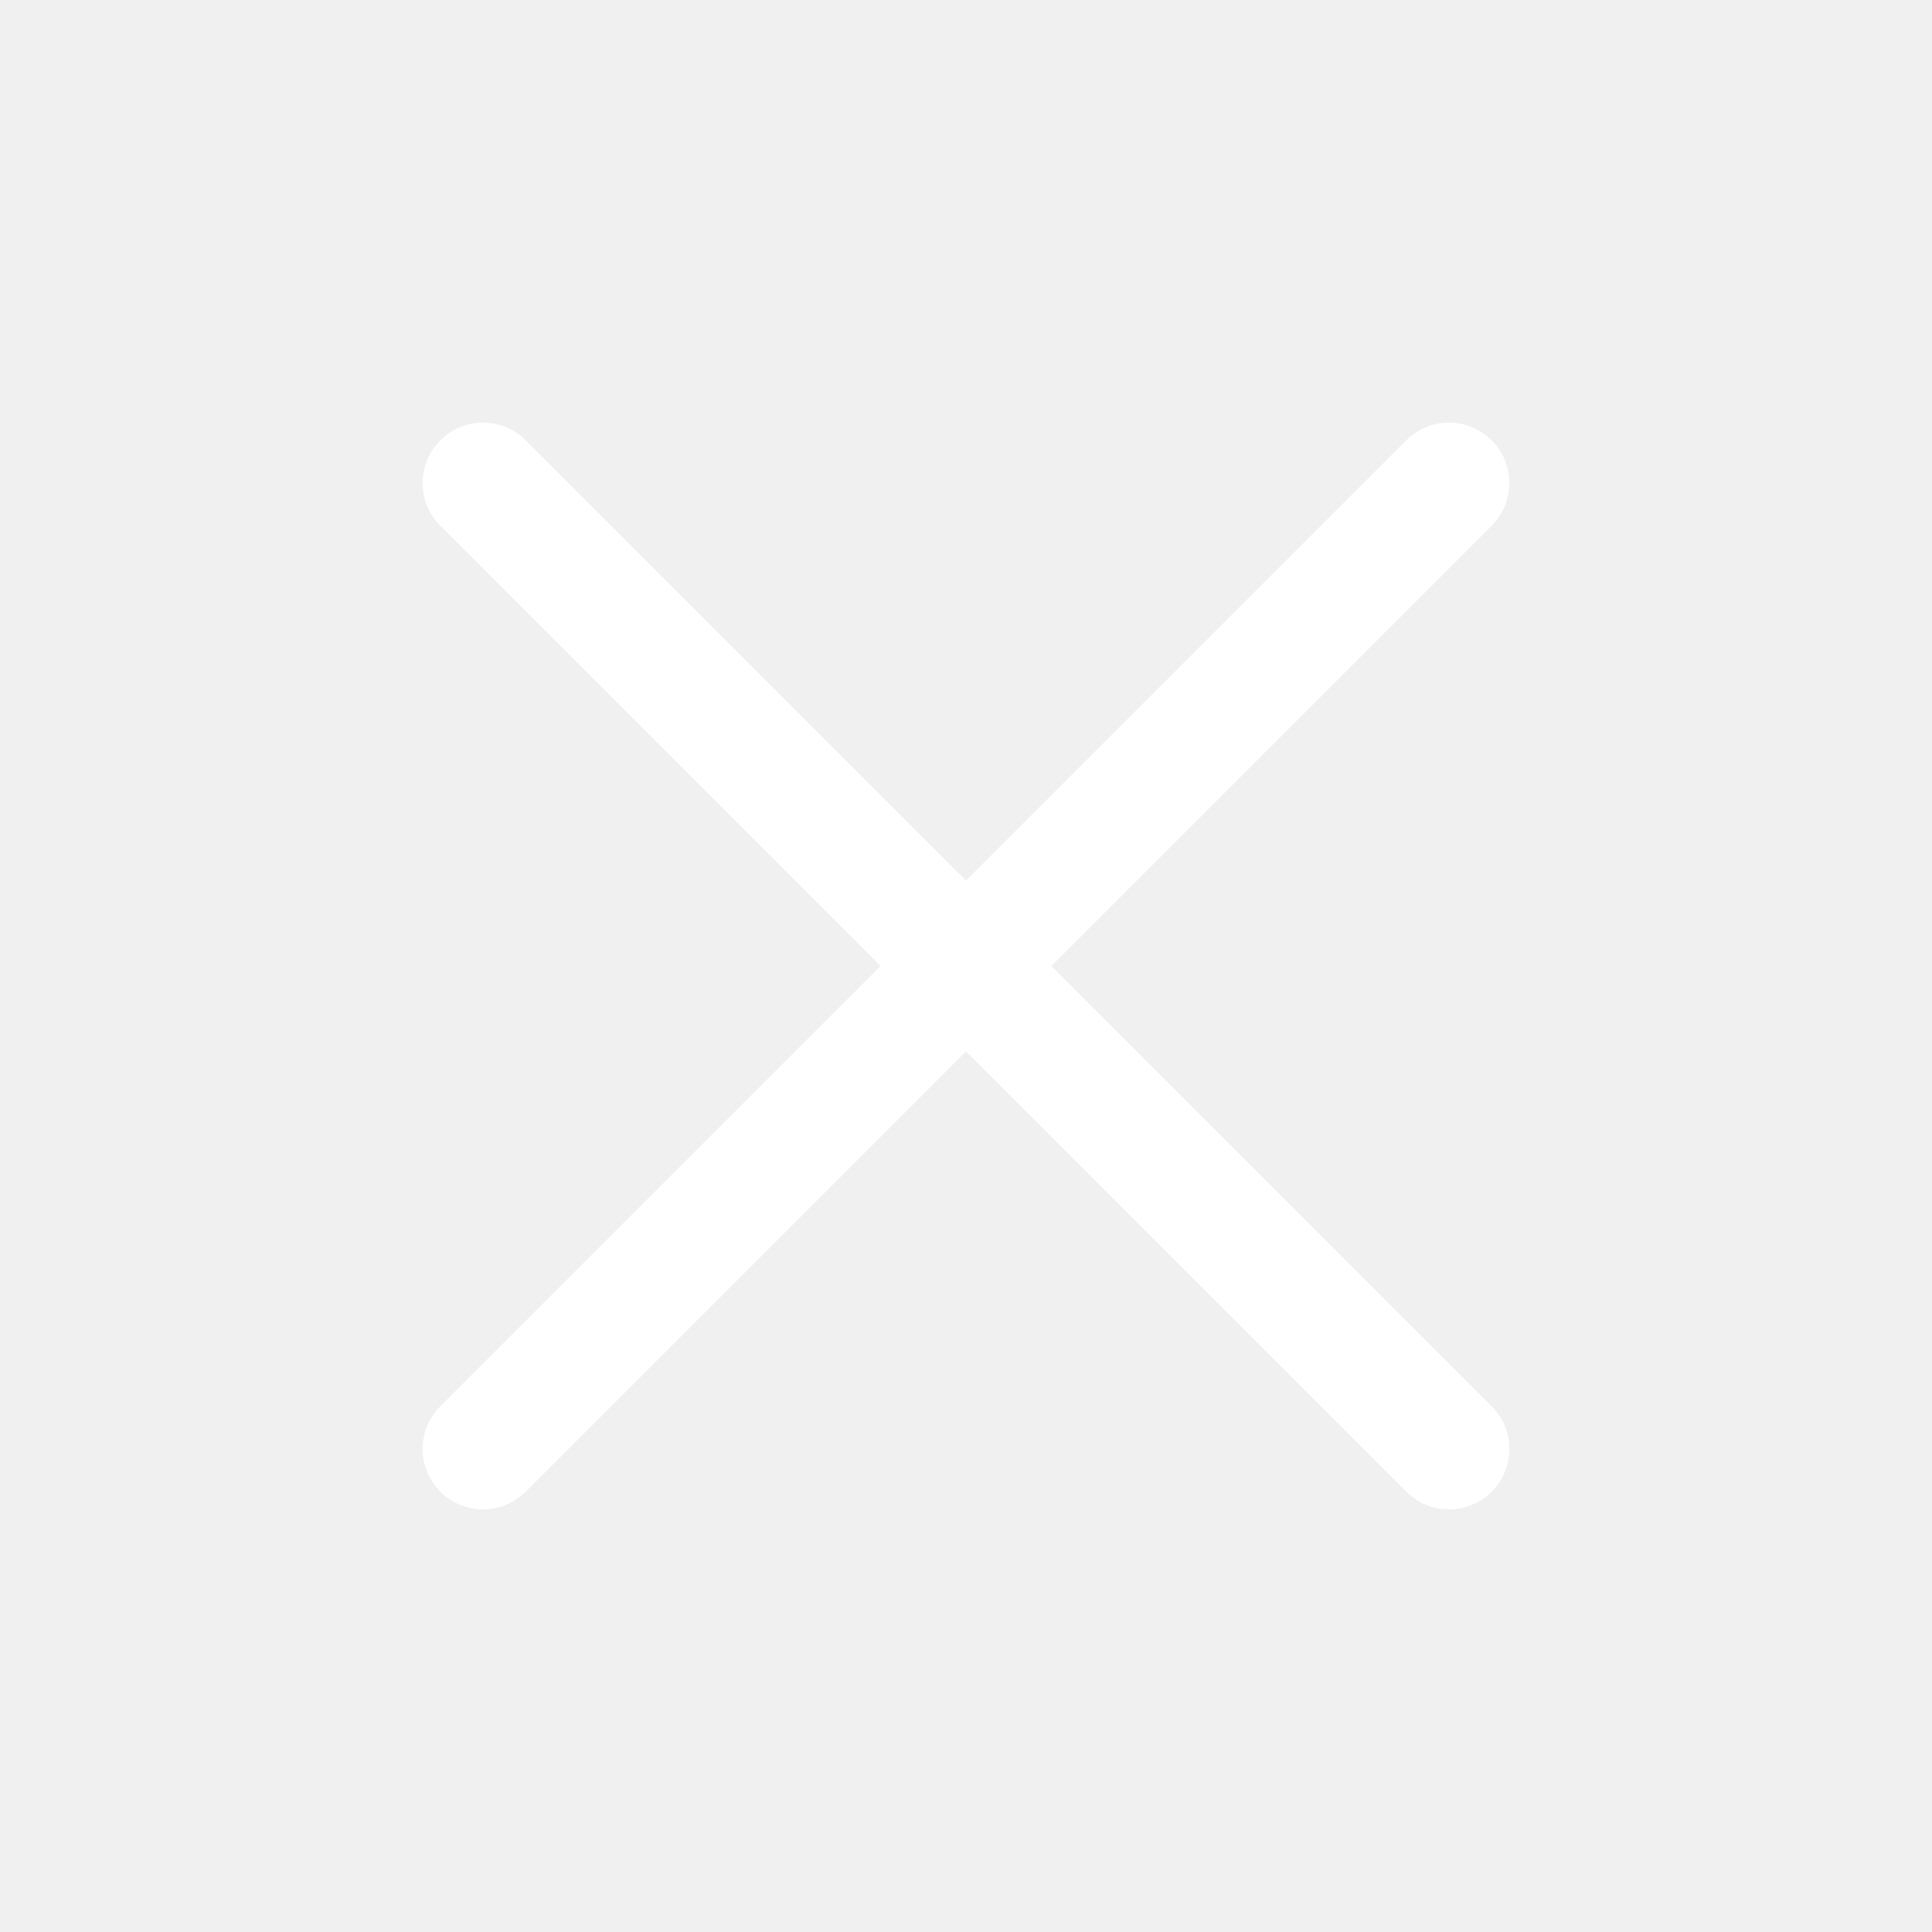
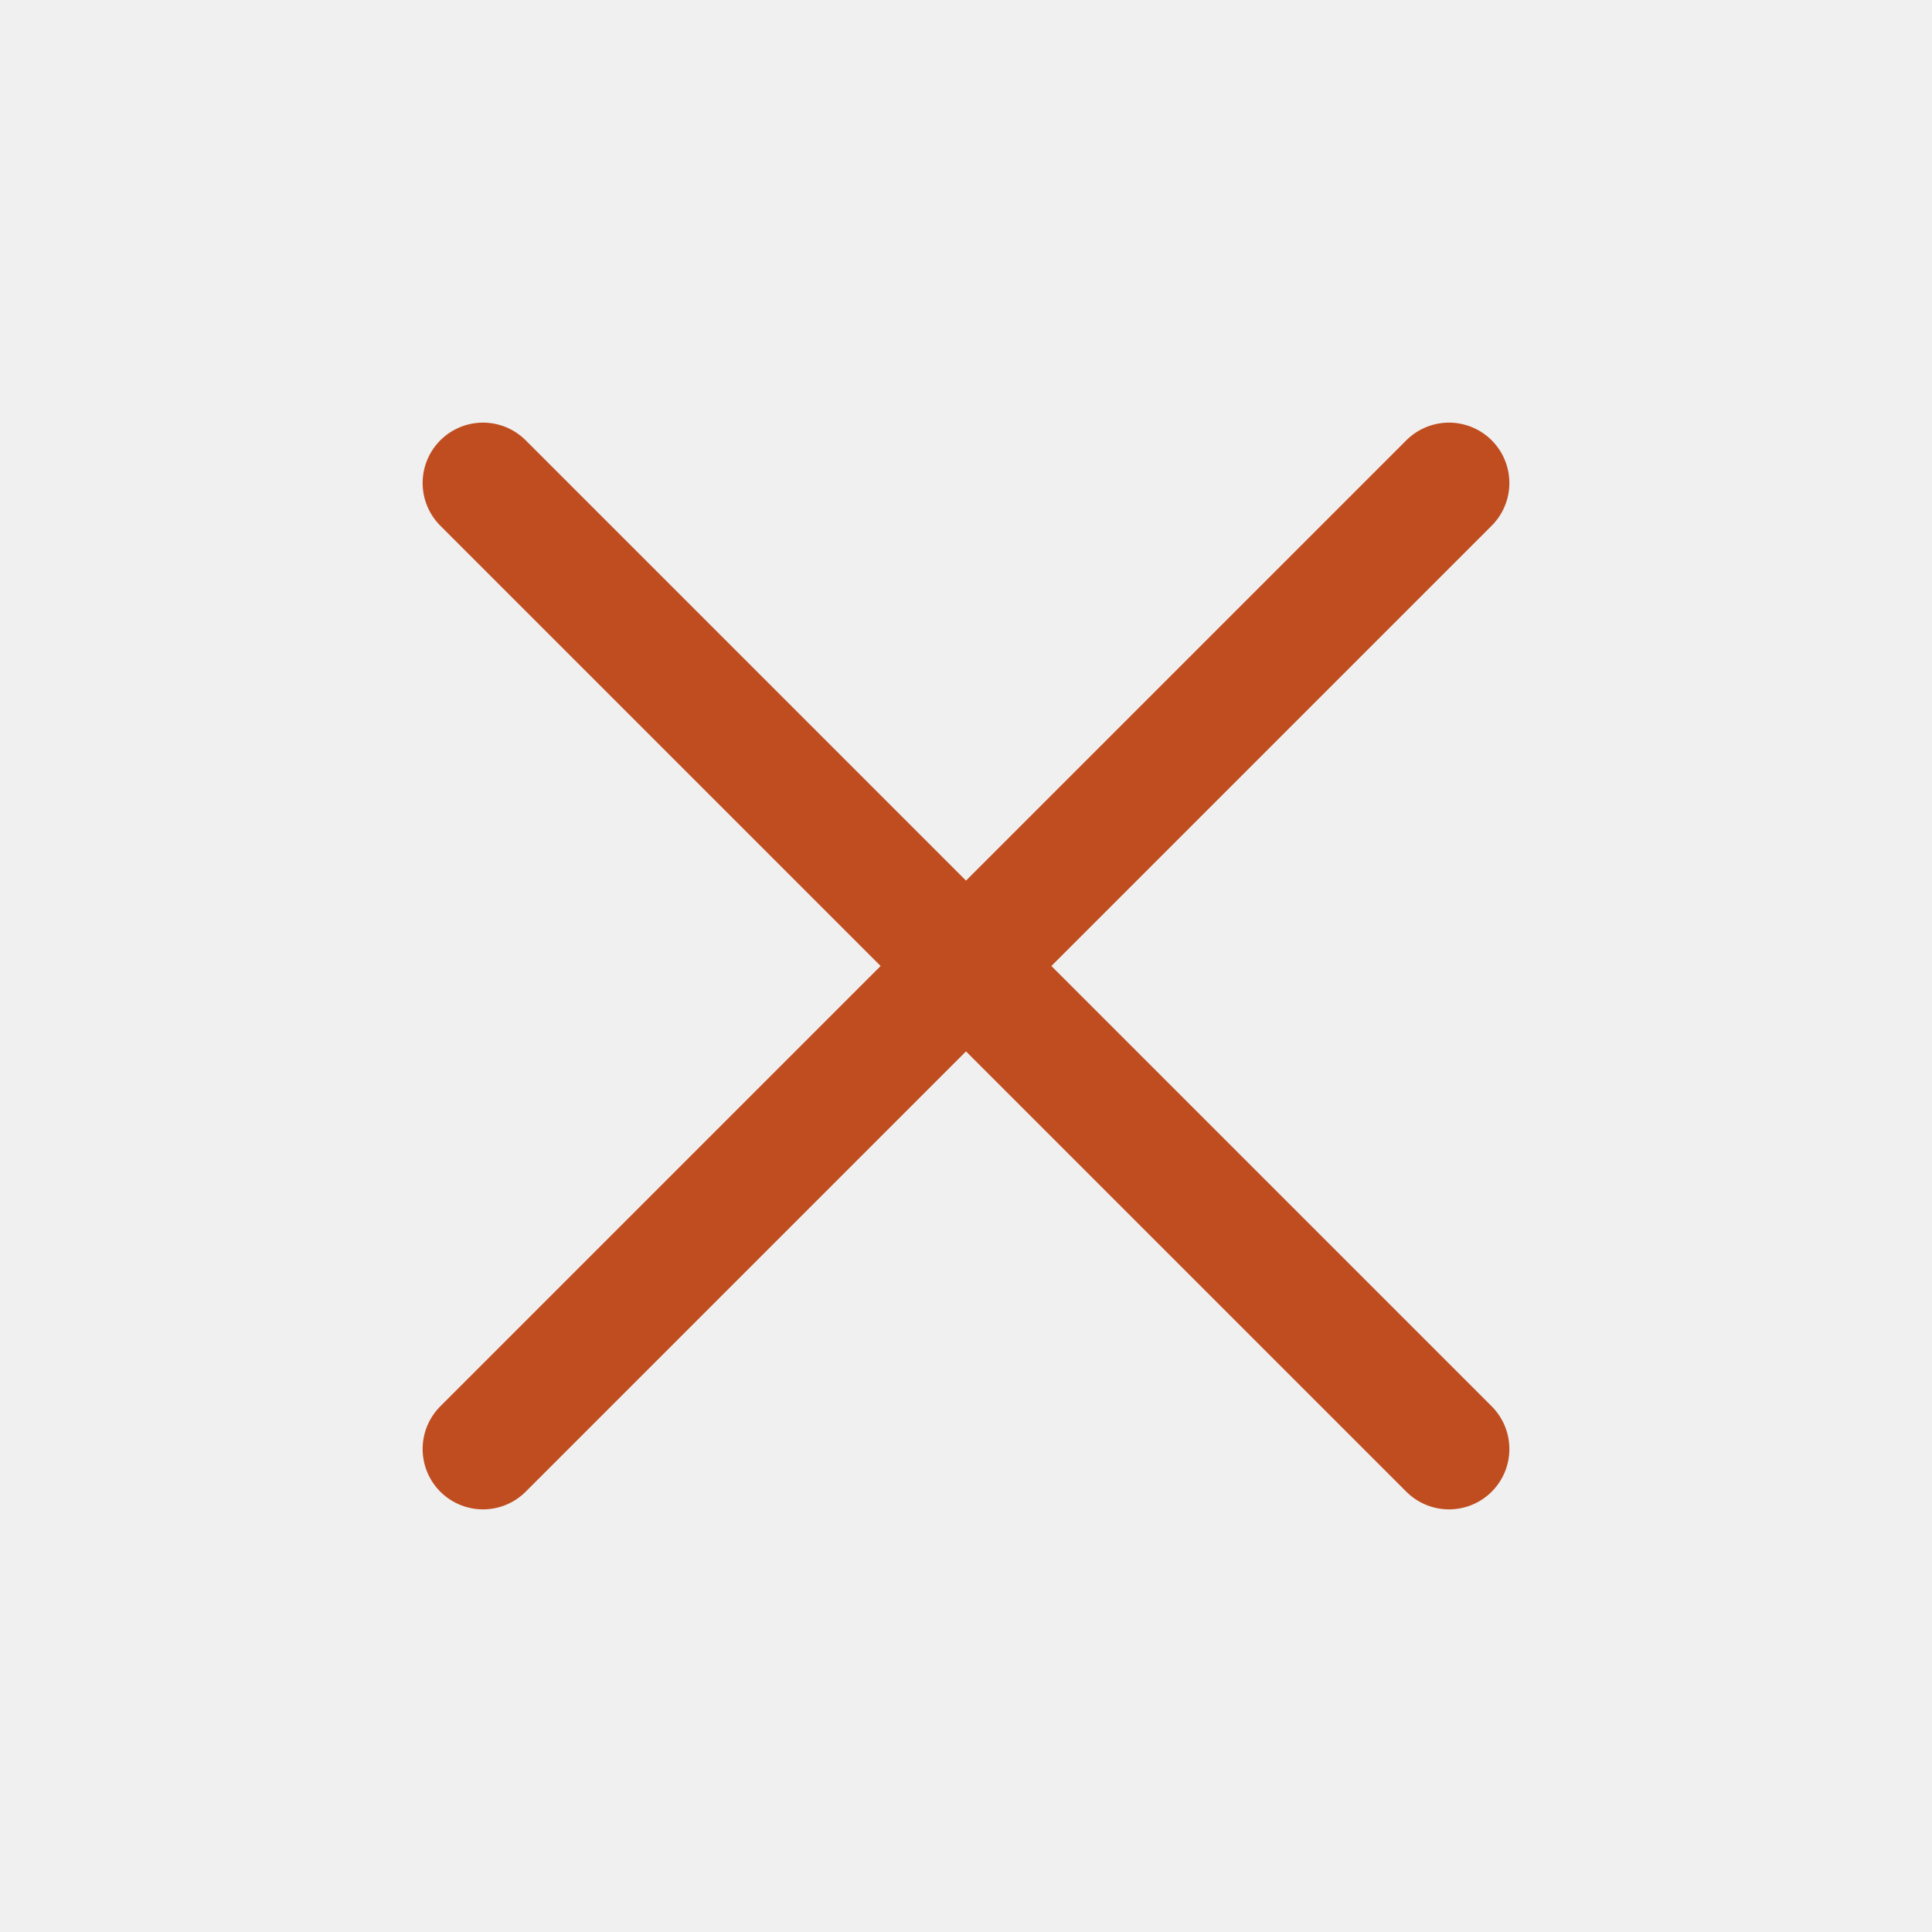
- <svg xmlns="http://www.w3.org/2000/svg" fill="none" viewBox="0 0 24 24" stroke-width="1.5" stroke="white" class="w-6 h-6">
+ <svg xmlns="http://www.w3.org/2000/svg" fill="none" viewBox="0 0 24 24" stroke-width="1.5" stroke="#BF4D20" class="w-10 h-10">
  <path stroke-linecap="round" stroke-linejoin="round" d="M6 18L18 6M6 6l12 12" />
</svg>
